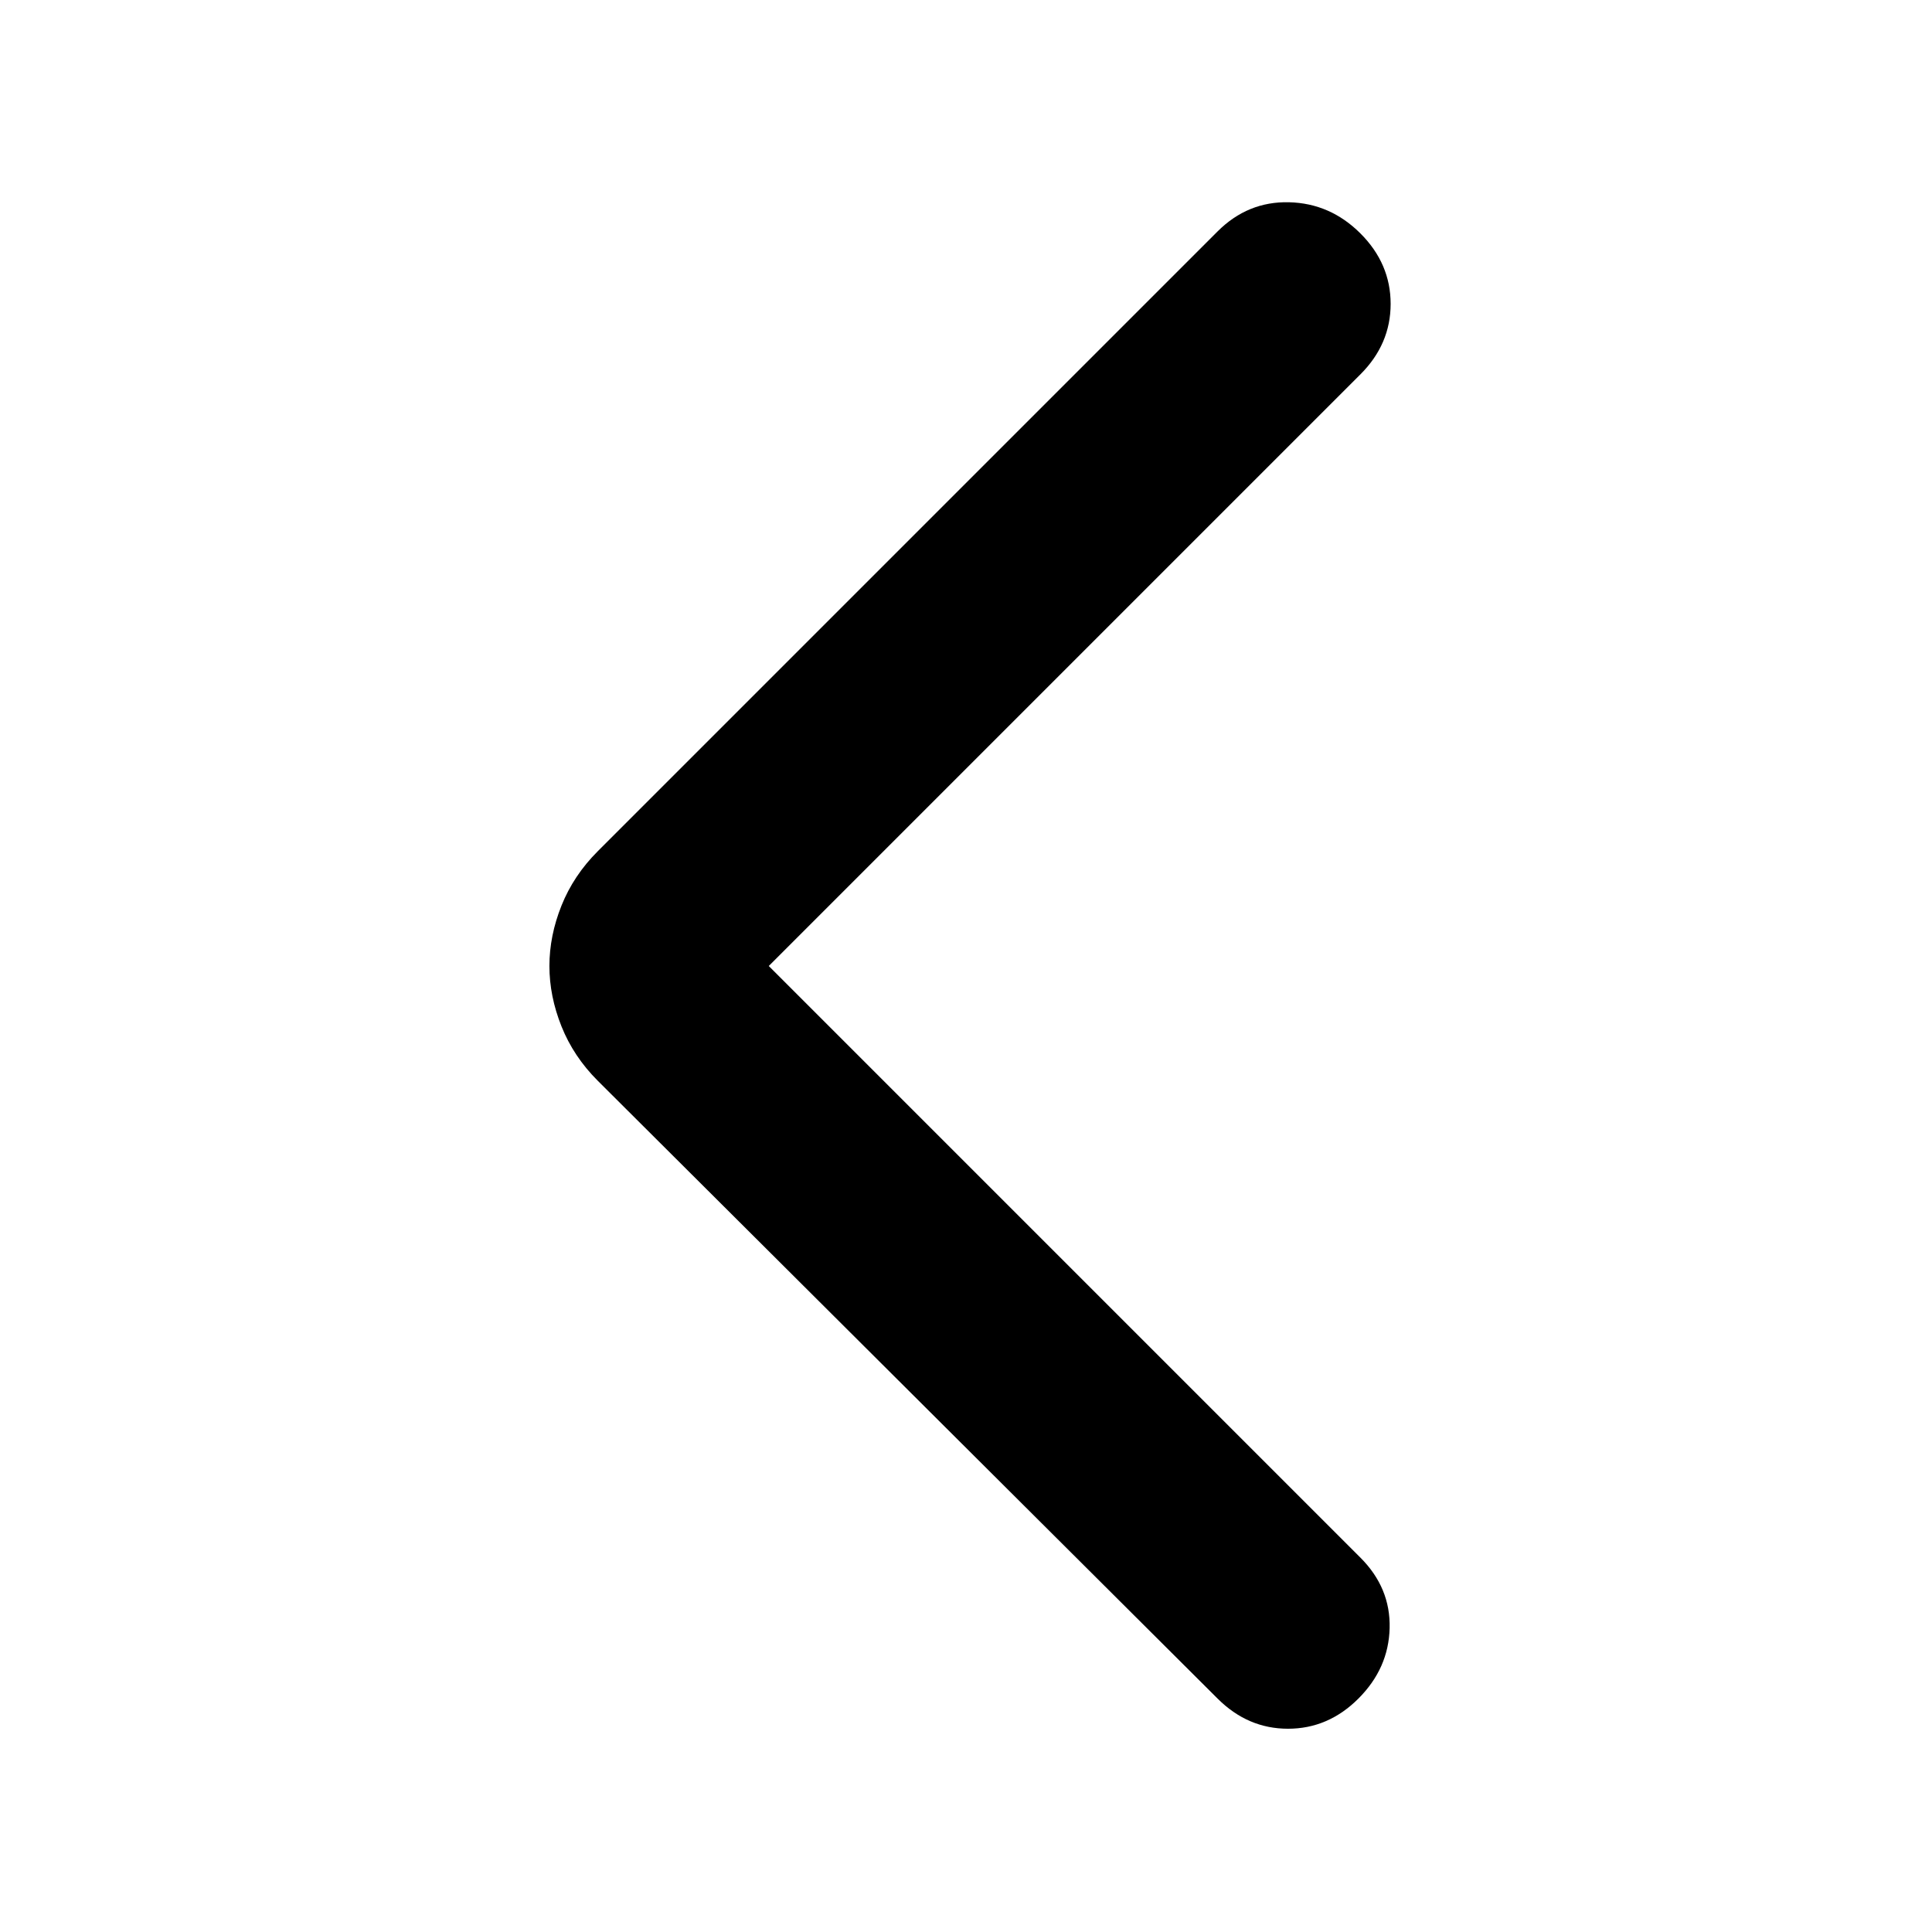
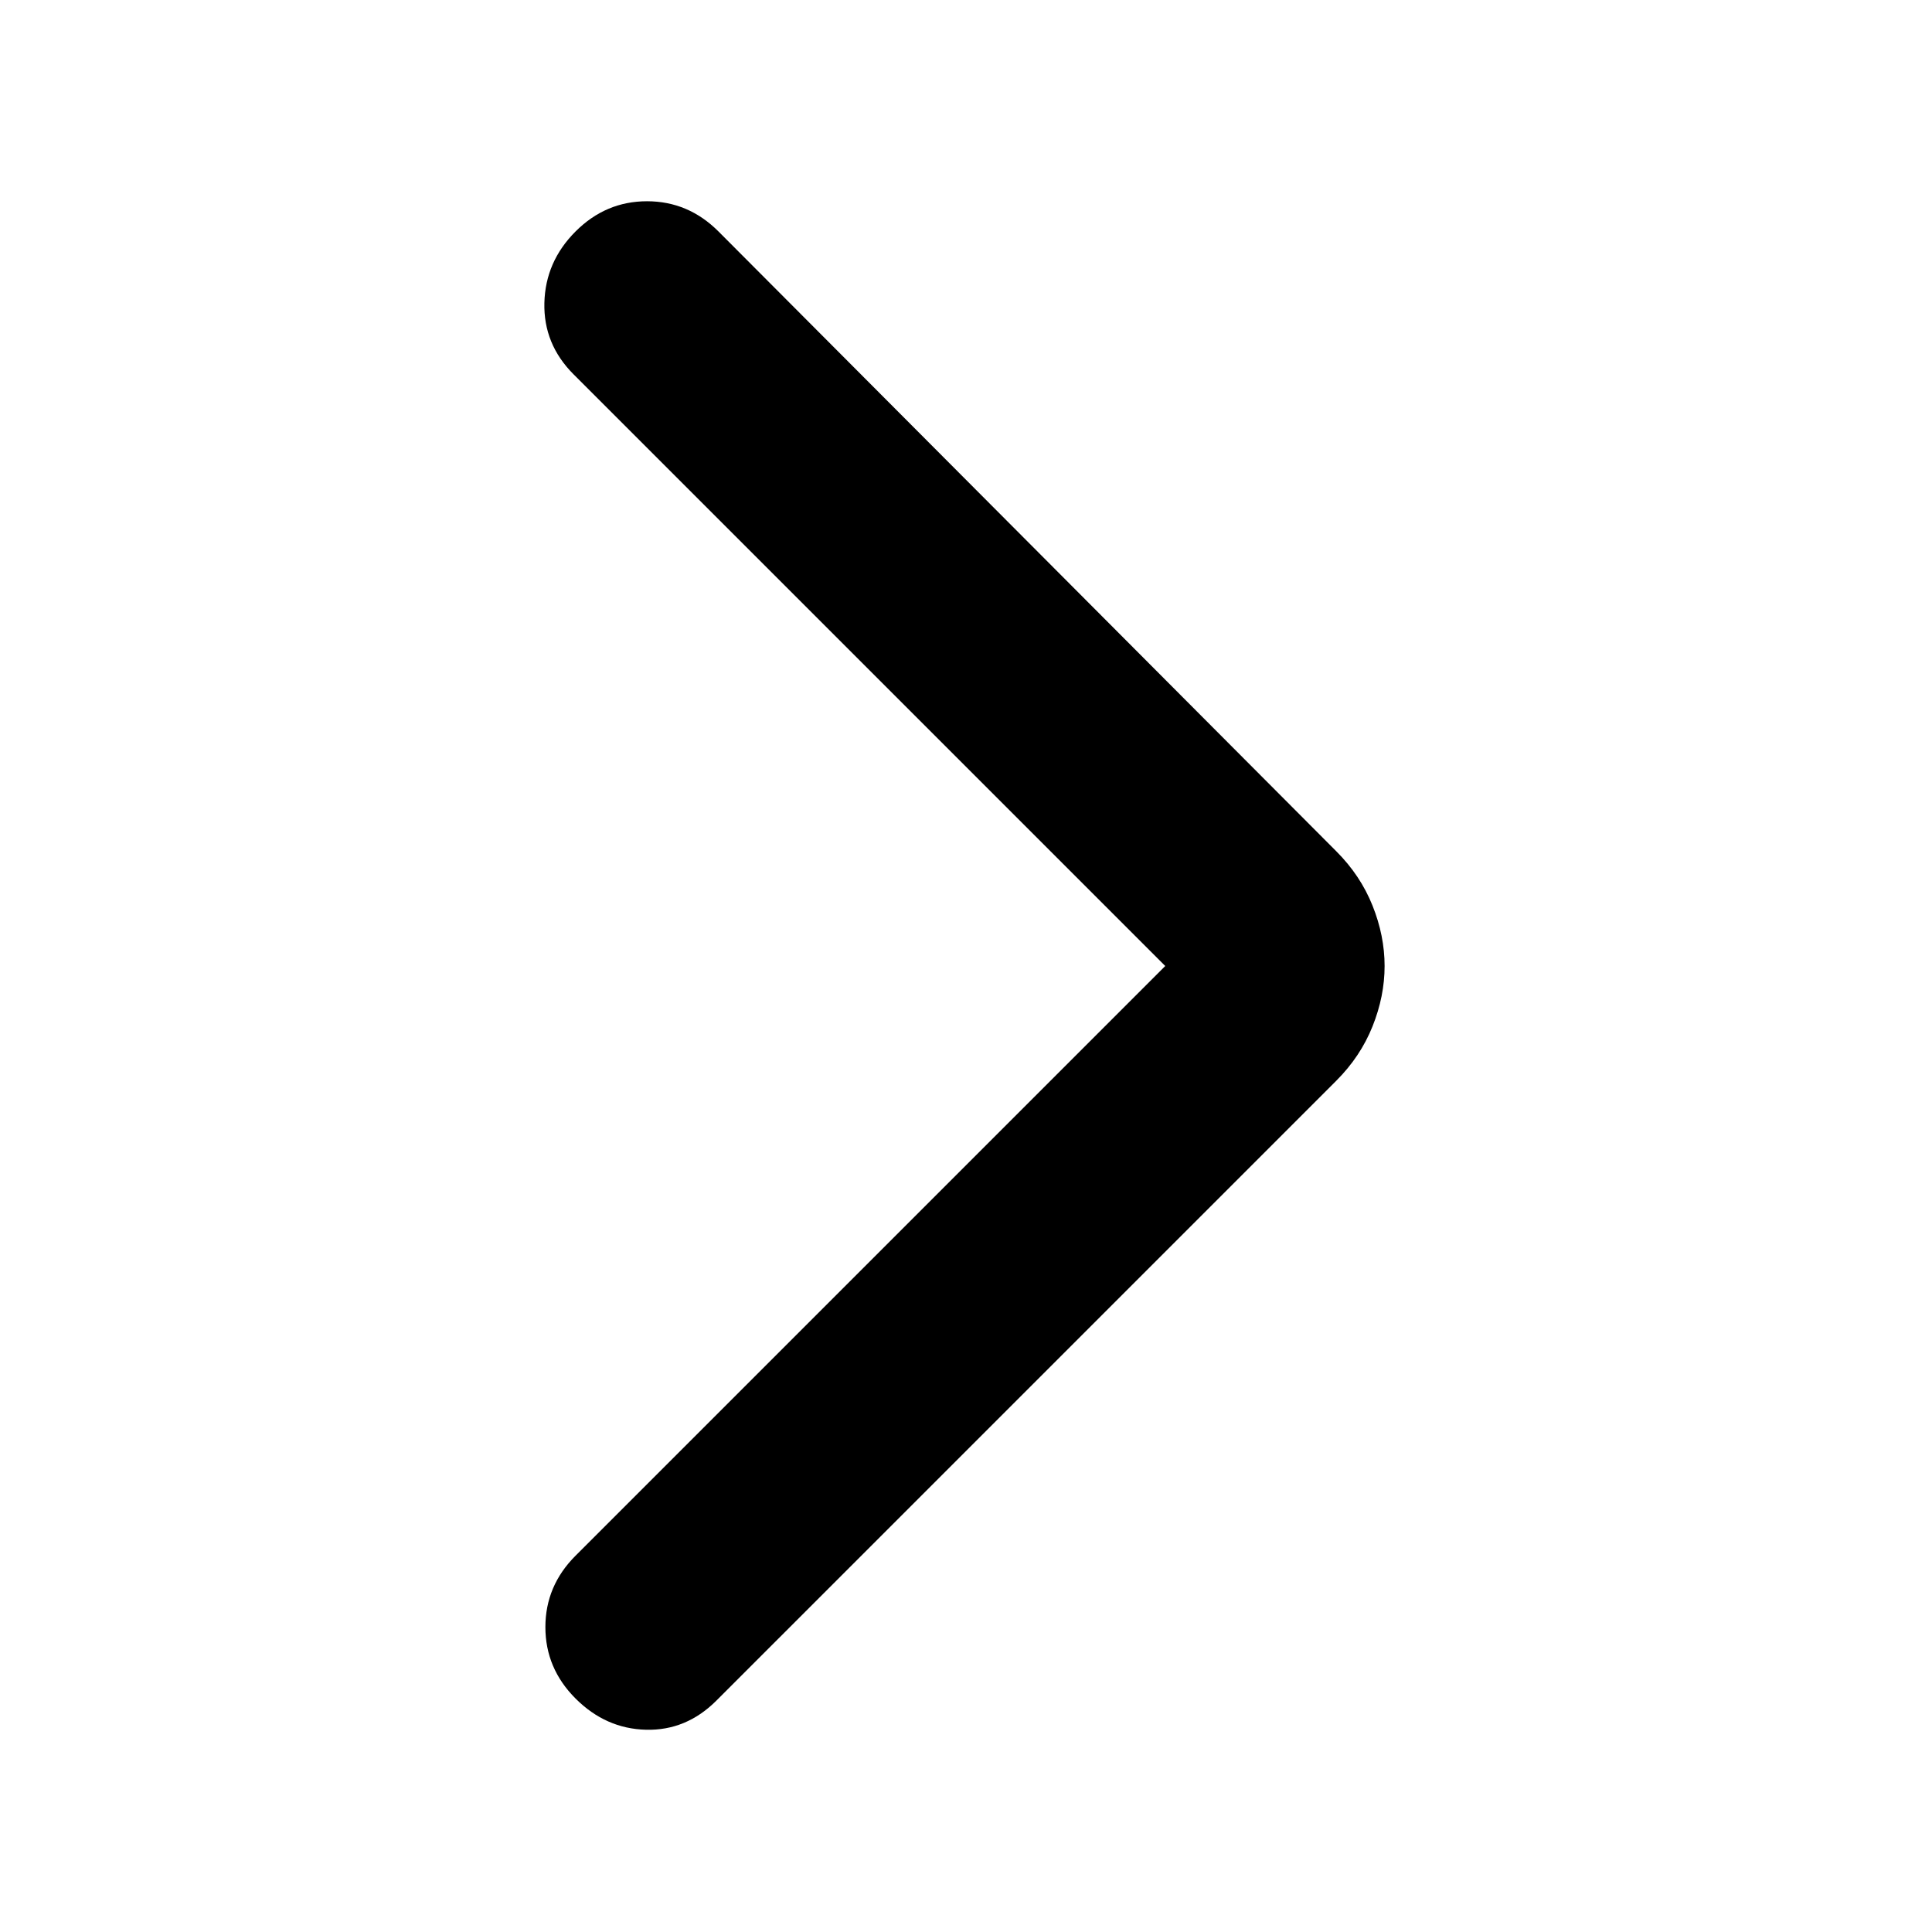
<svg xmlns="http://www.w3.org/2000/svg" height="24px" viewBox="0 -960 960 960" width="24px">
-   <path d="m382-480 294 294q15 15 14.5 35T675-116q-15 15-35 15t-35-15L297-423q-12-12-18-27t-6-30q0-15 6-30t18-27l308-308q15-15 35.5-14.5T676-844q15 15 15 35t-15 35L382-480Z" />
+   <path d="M579-480 285-774q-15-15-14.5-35.5T286-845q15-15 35.5-15t35.5 15l307 308q12 12 18 27t6 30q0 15-6 30t-18 27L356-115q-15 15-35 14.5T286-116q-15-15-15-35.5t15-35.5l293-293Z" />
</svg>
